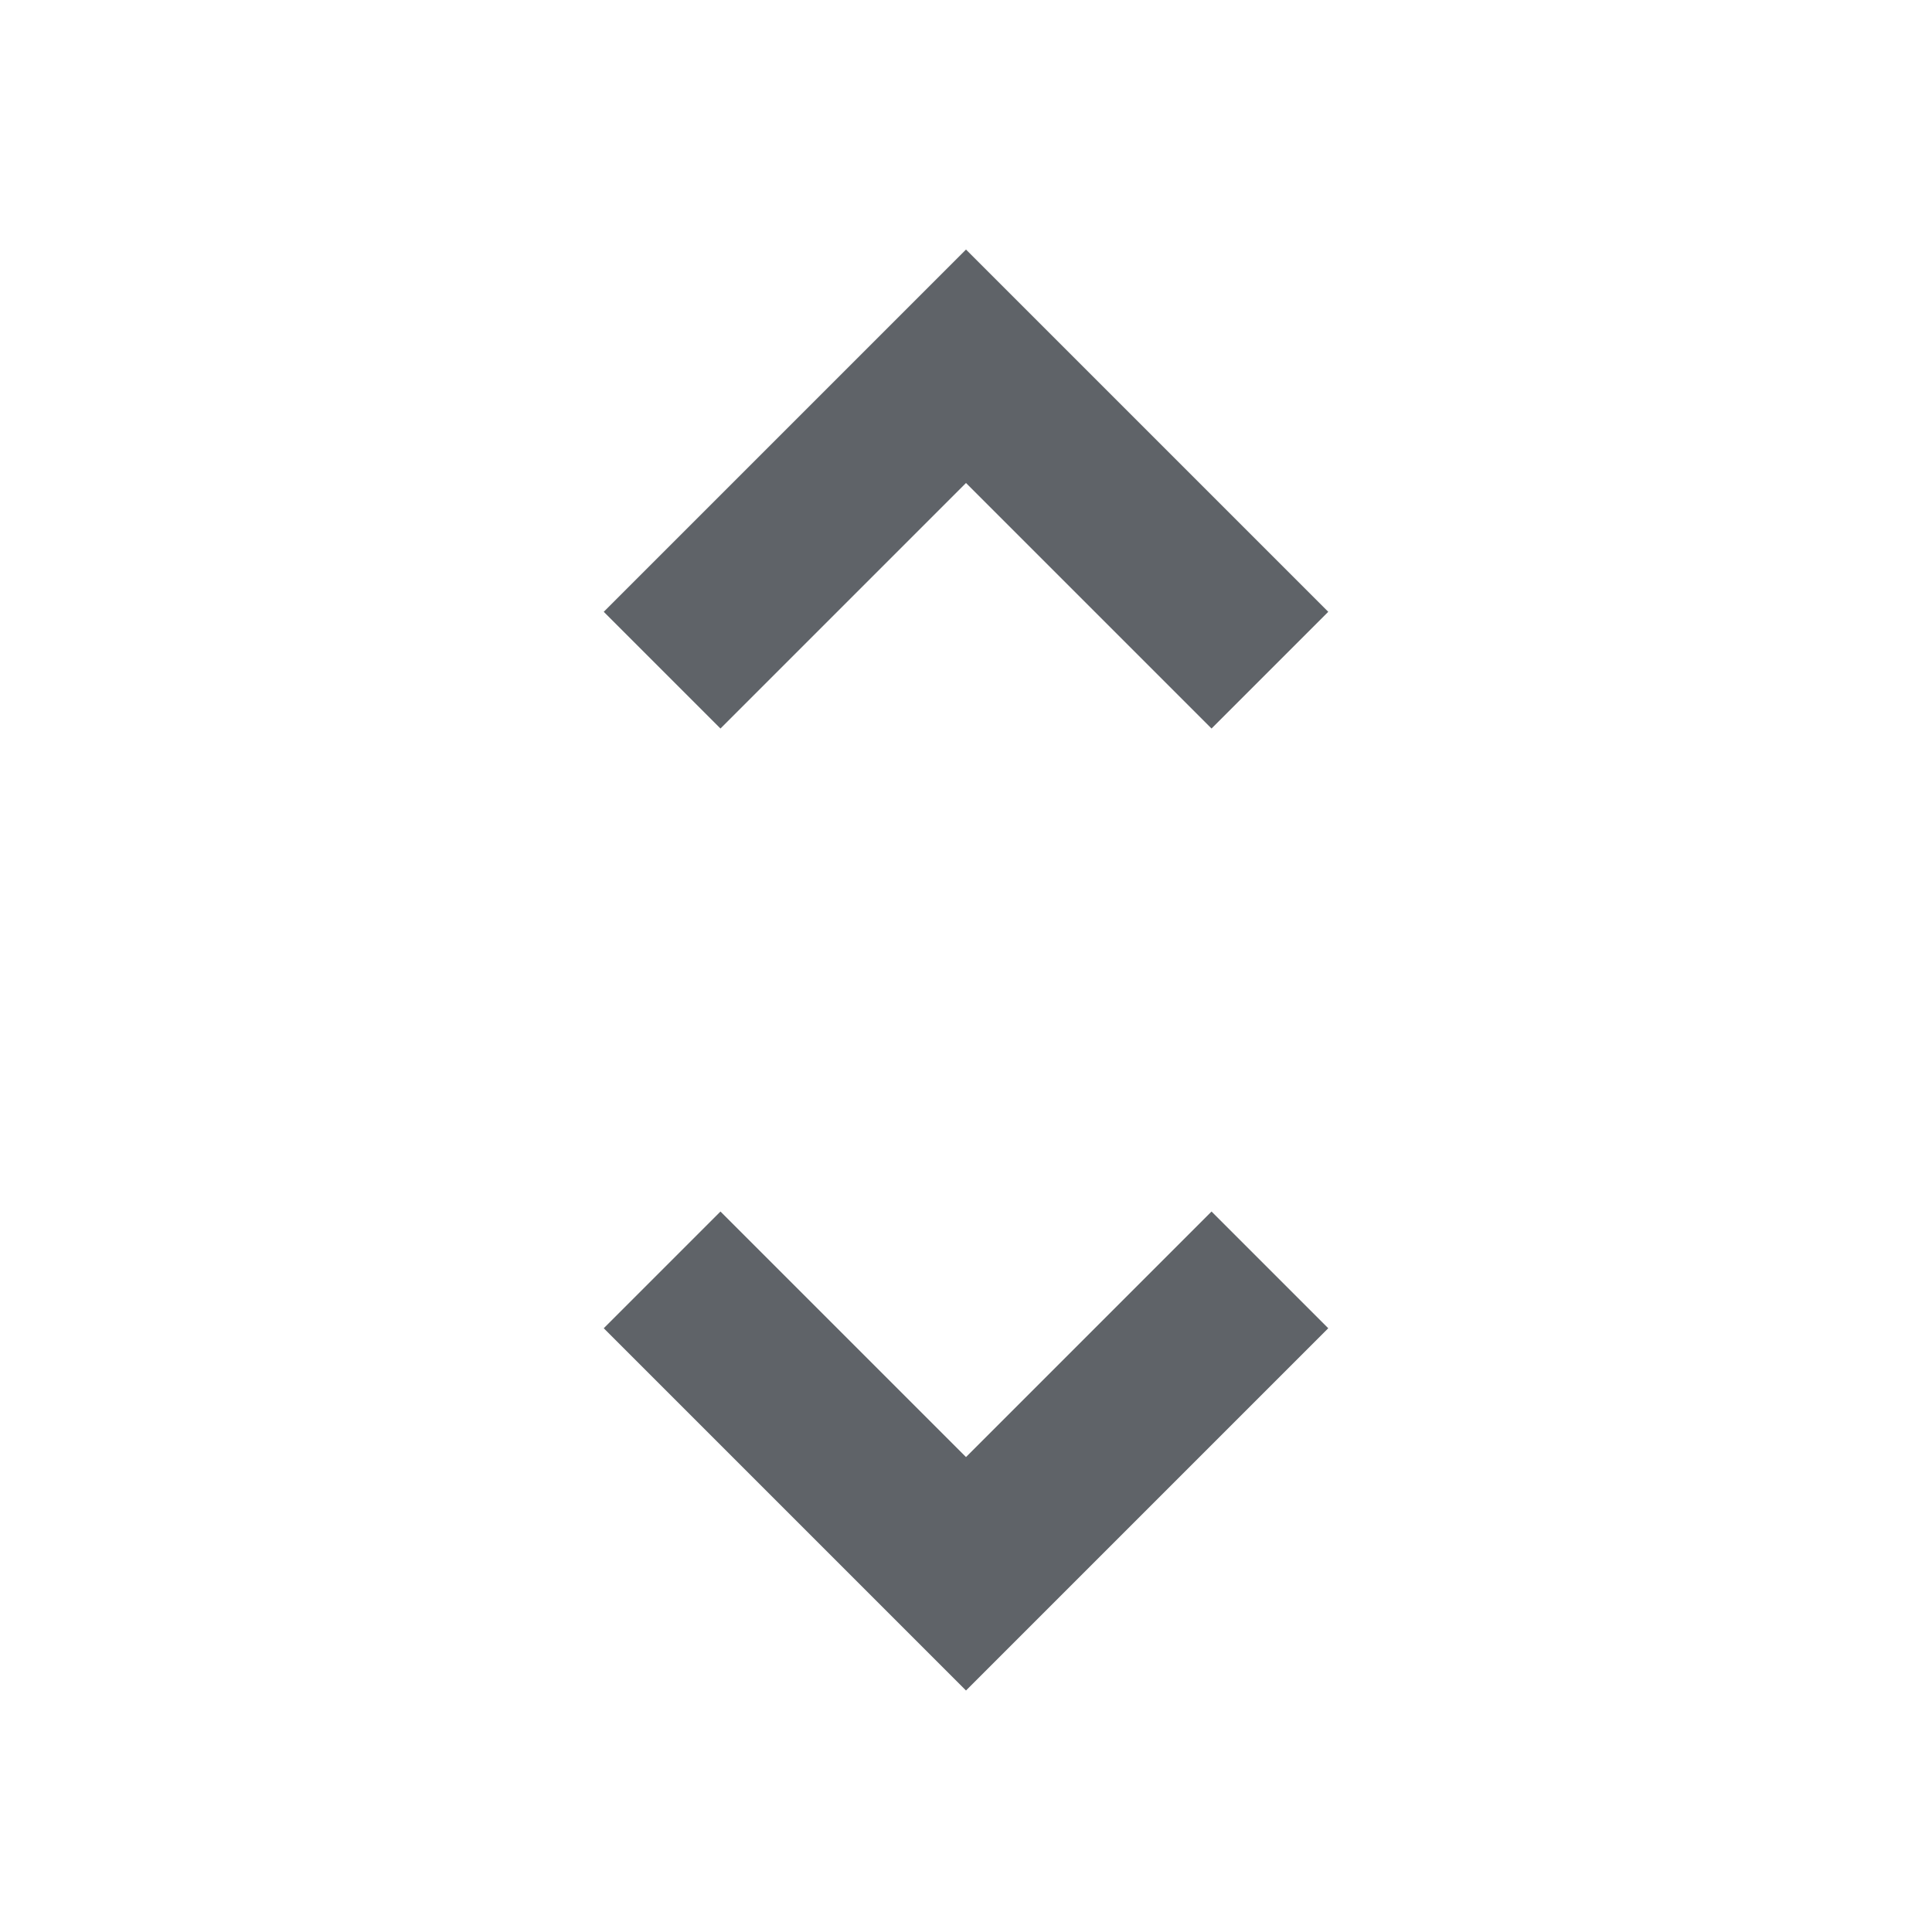
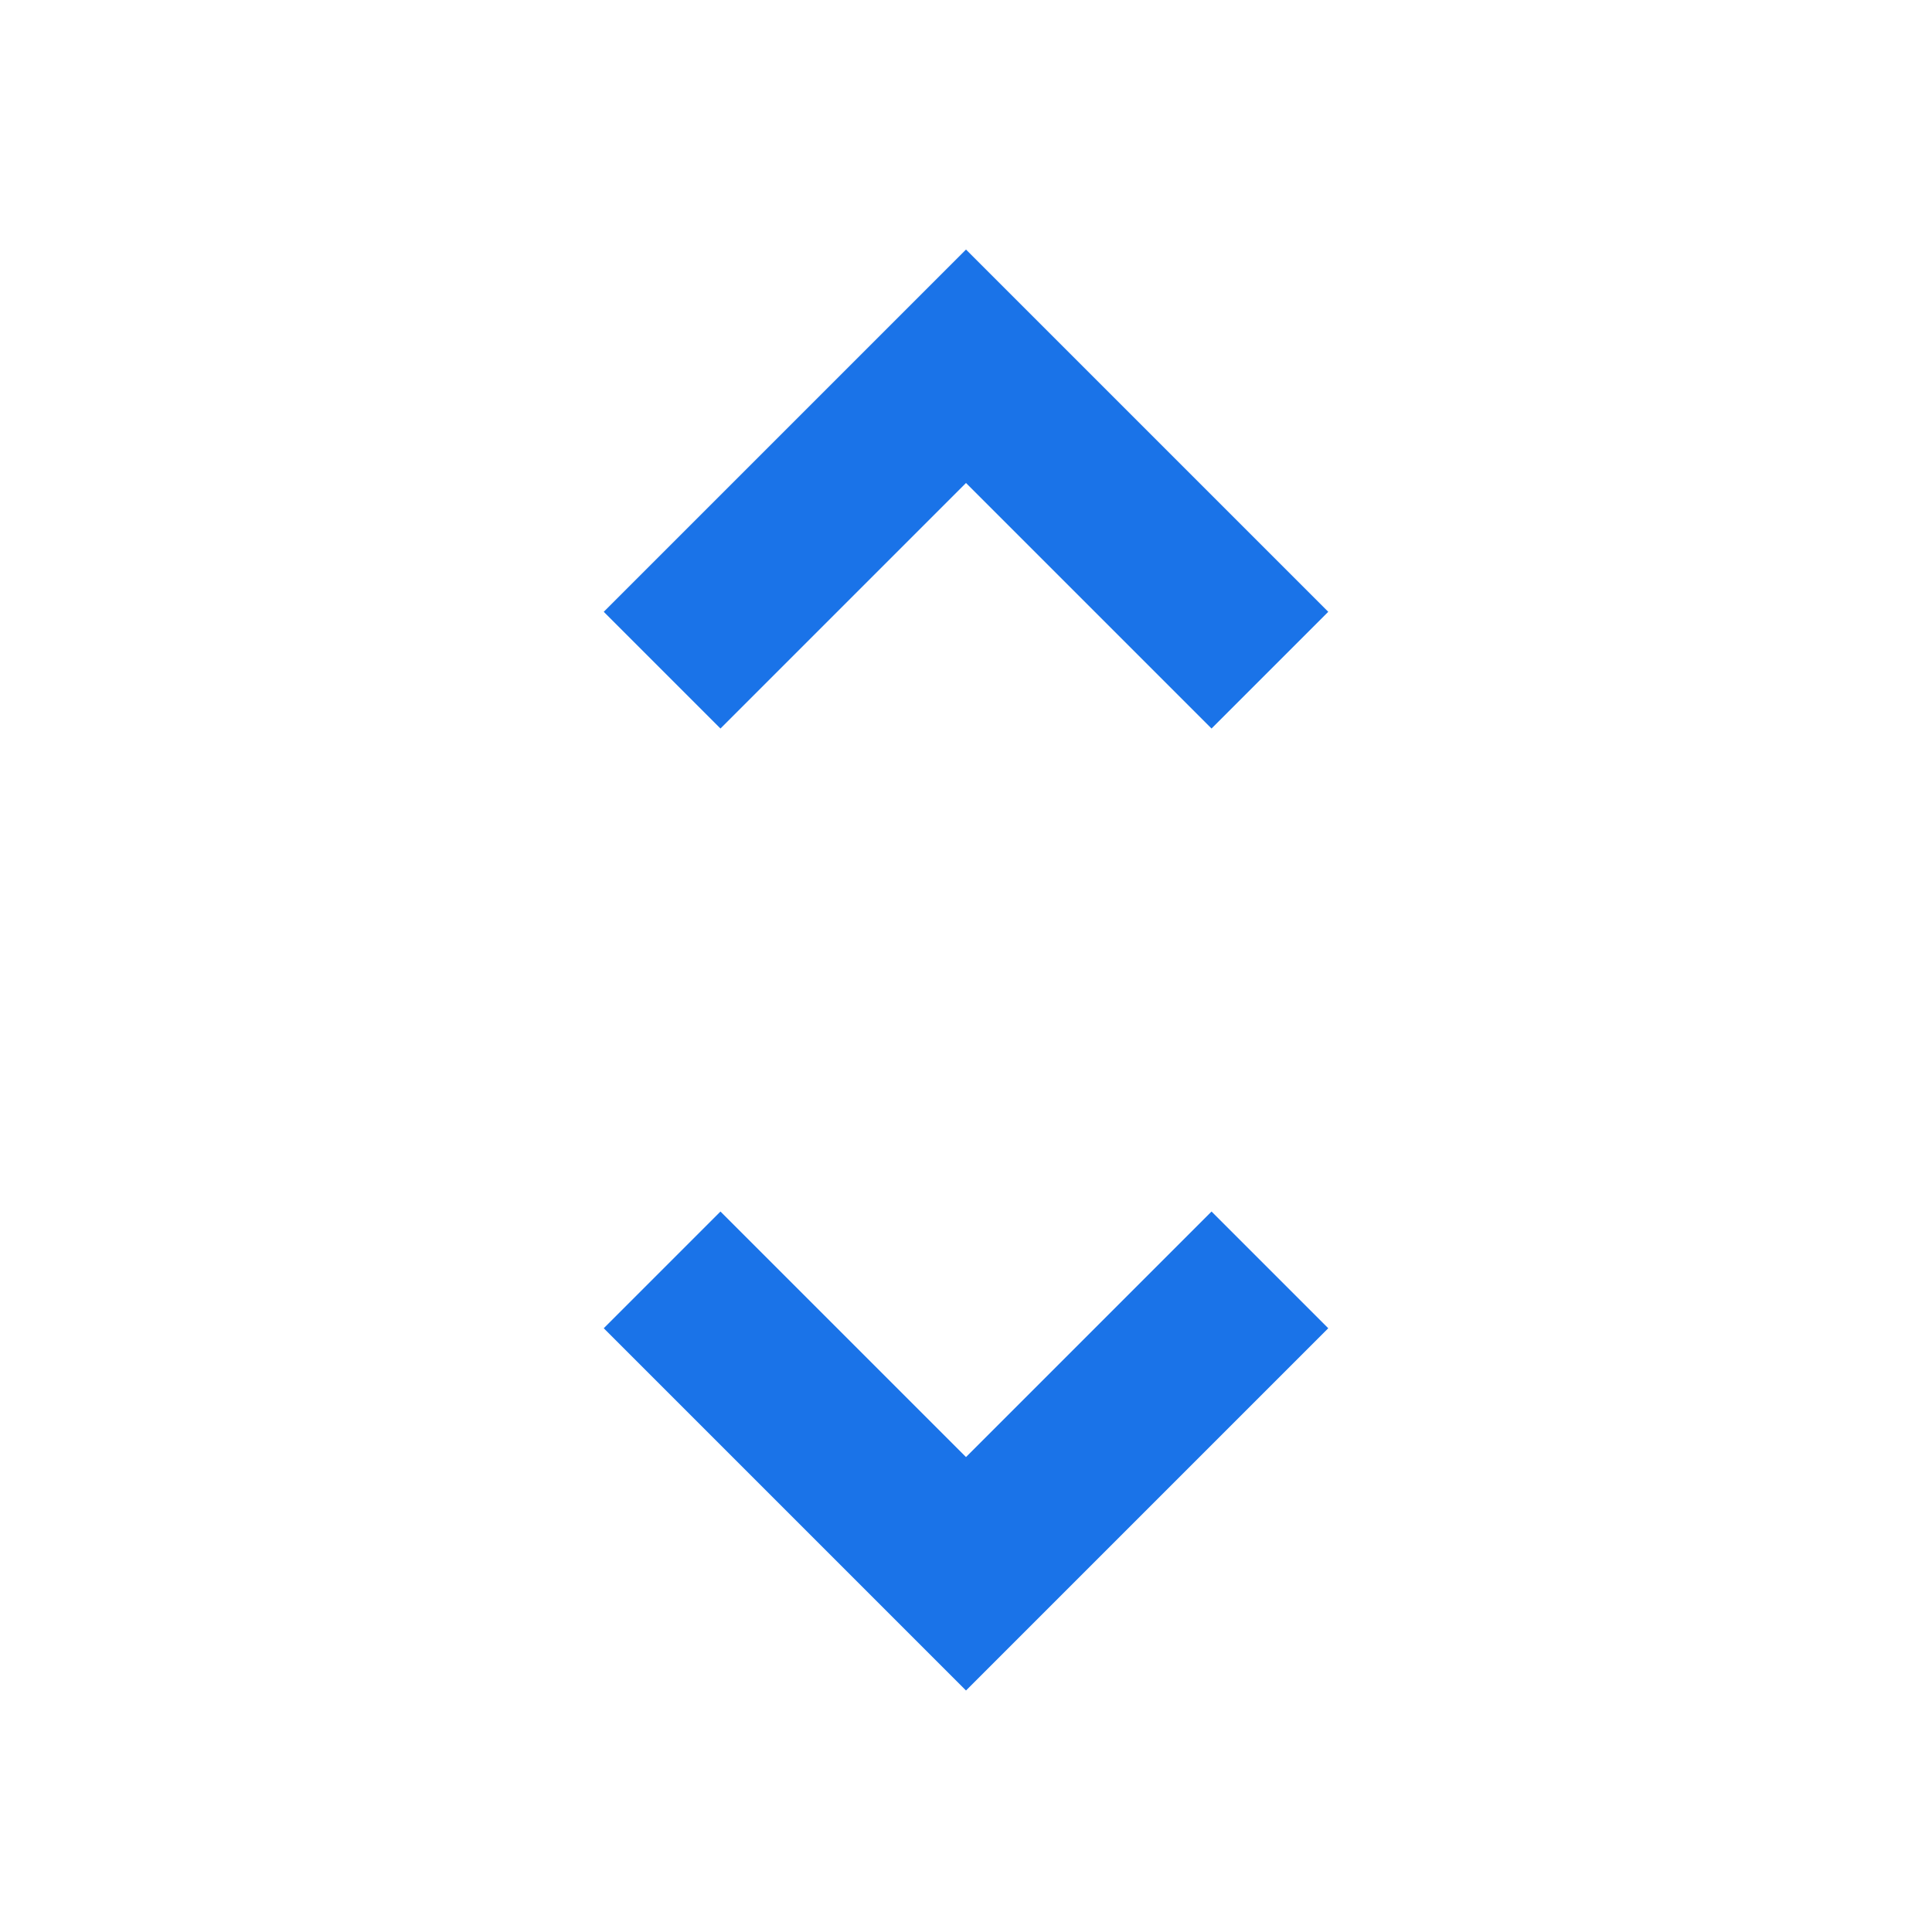
- <svg xmlns="http://www.w3.org/2000/svg" height="24px" viewBox="0 -960 960 960" width="24px" fill="#5f6368">
+ <svg xmlns="http://www.w3.org/2000/svg" height="24px" viewBox="0 -960 960 960" width="24px" fill="#1a73e8">
  <path d="M480-120 300-300l58-58 122 122 122-122 58 58-180 180ZM358-598l-58-58 180-180 180 180-58 58-122-122-122 122Z" />
</svg>
